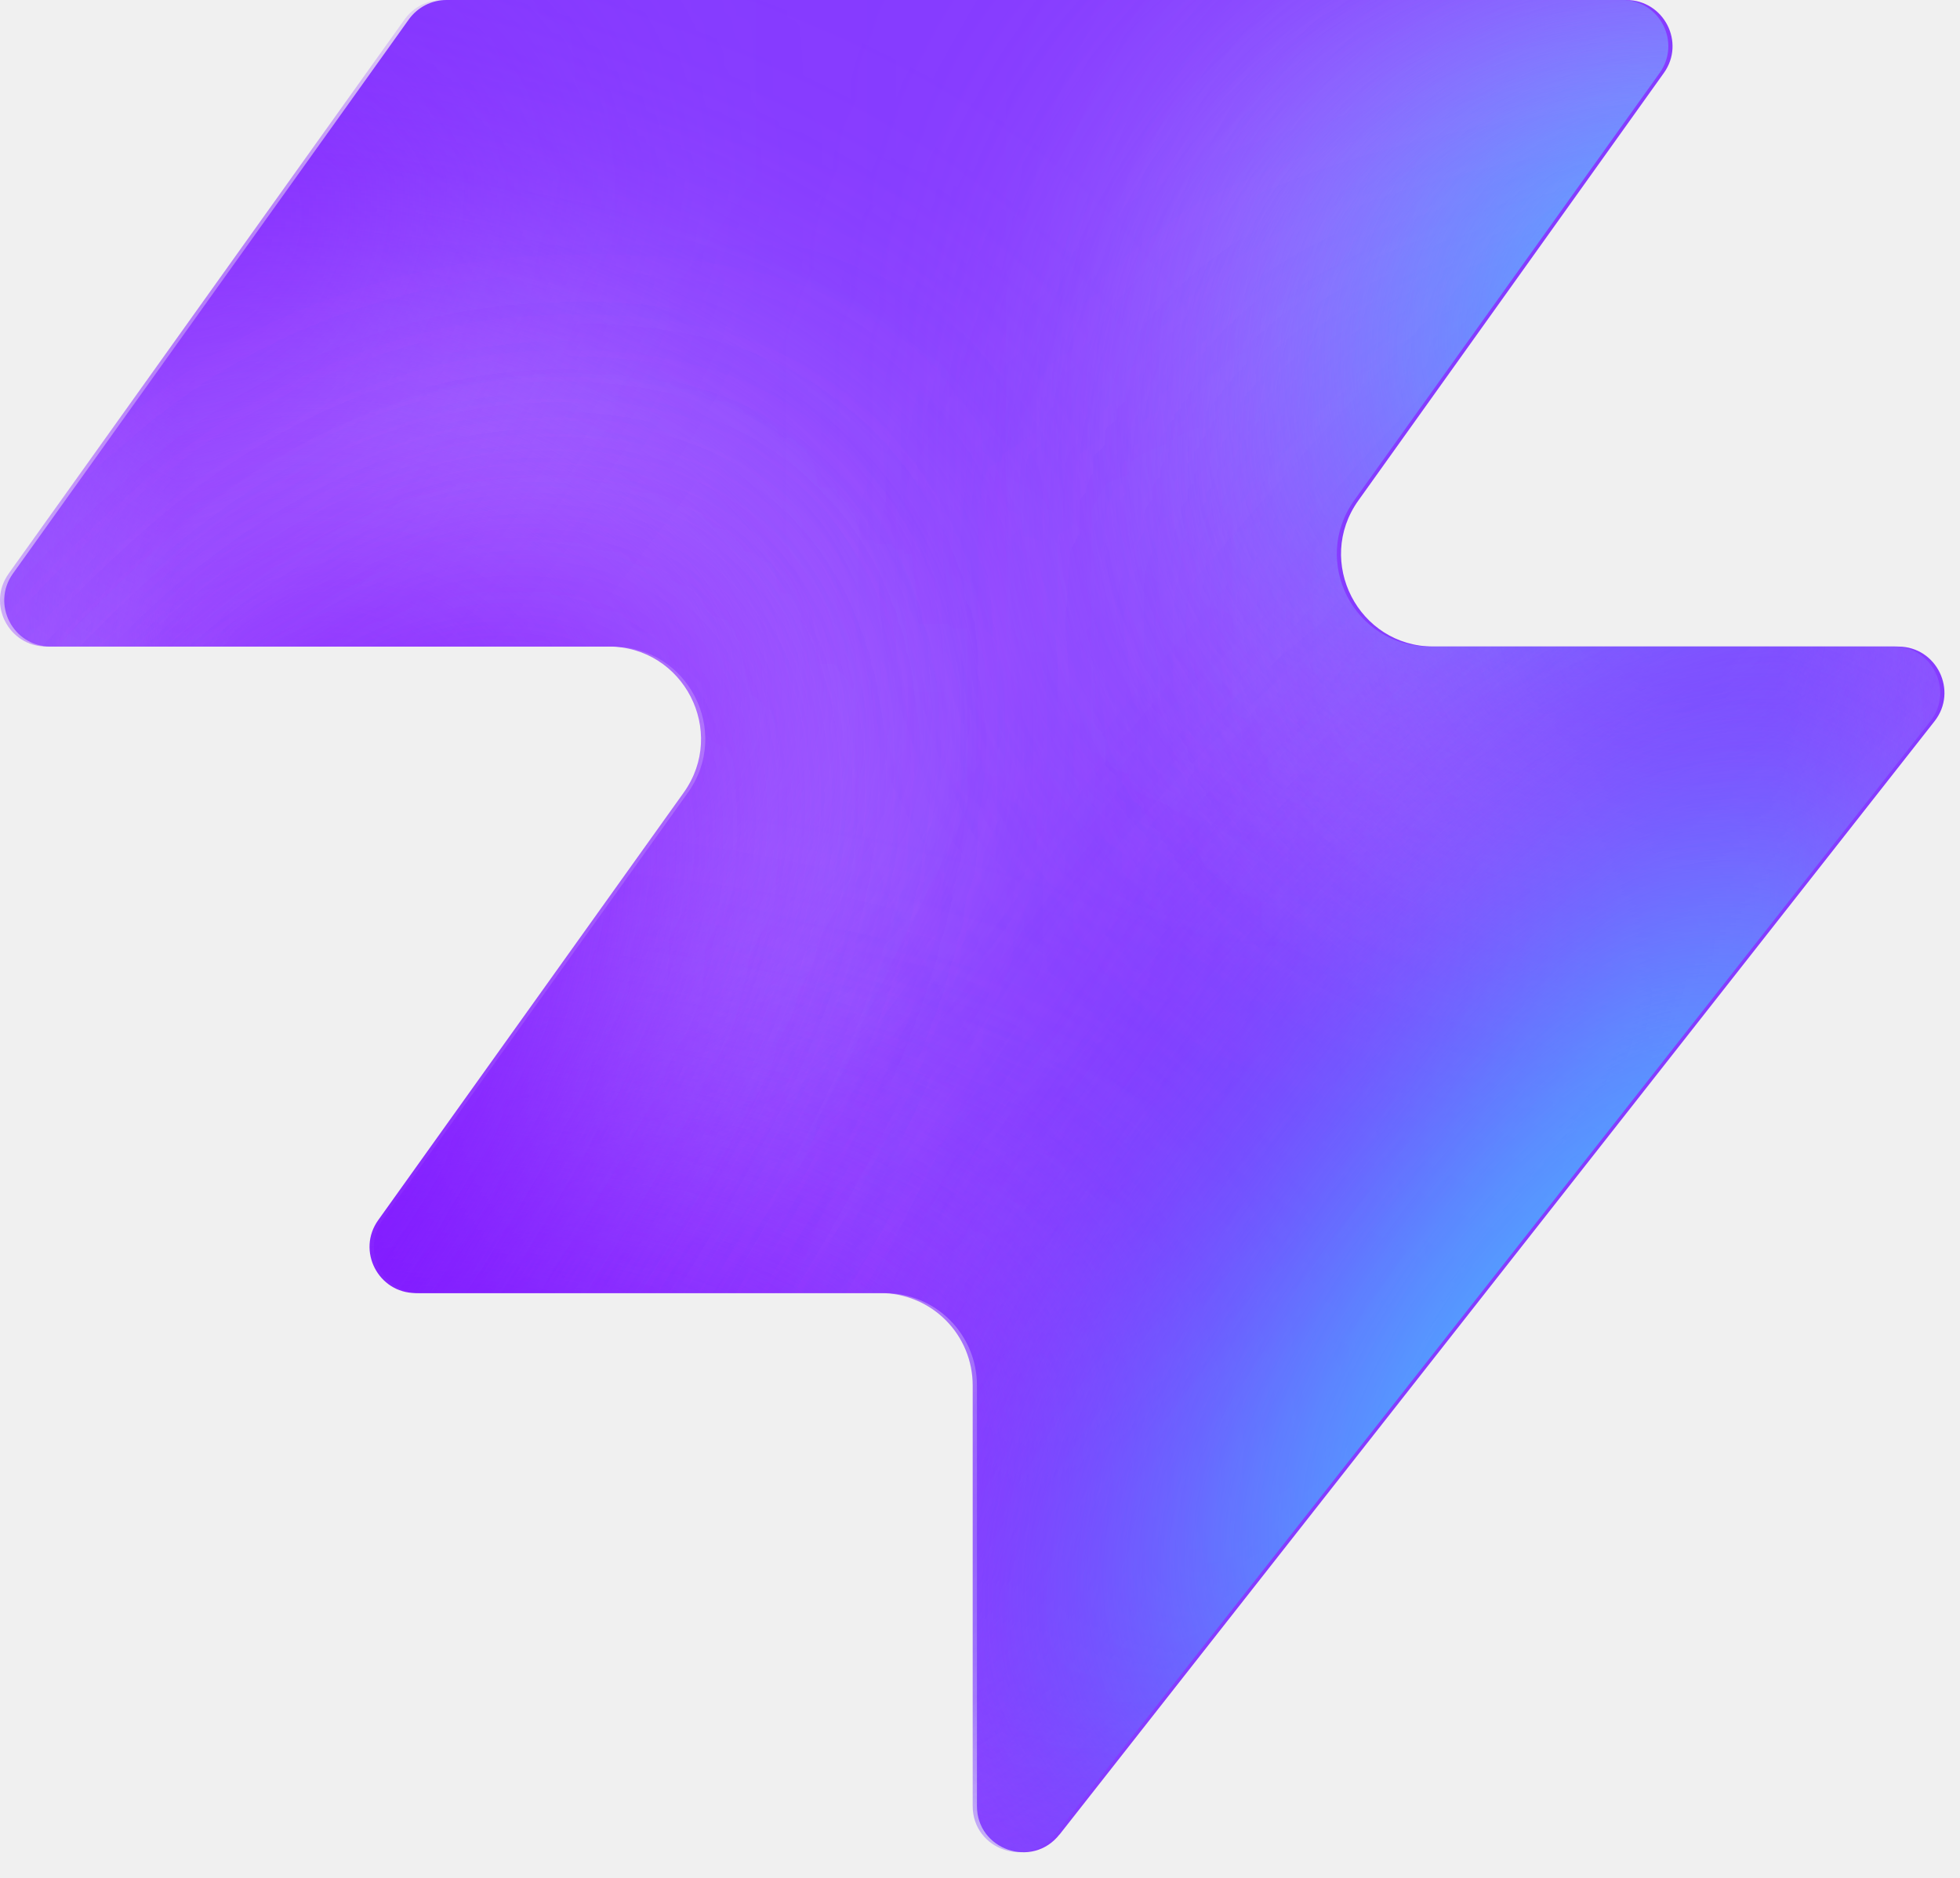
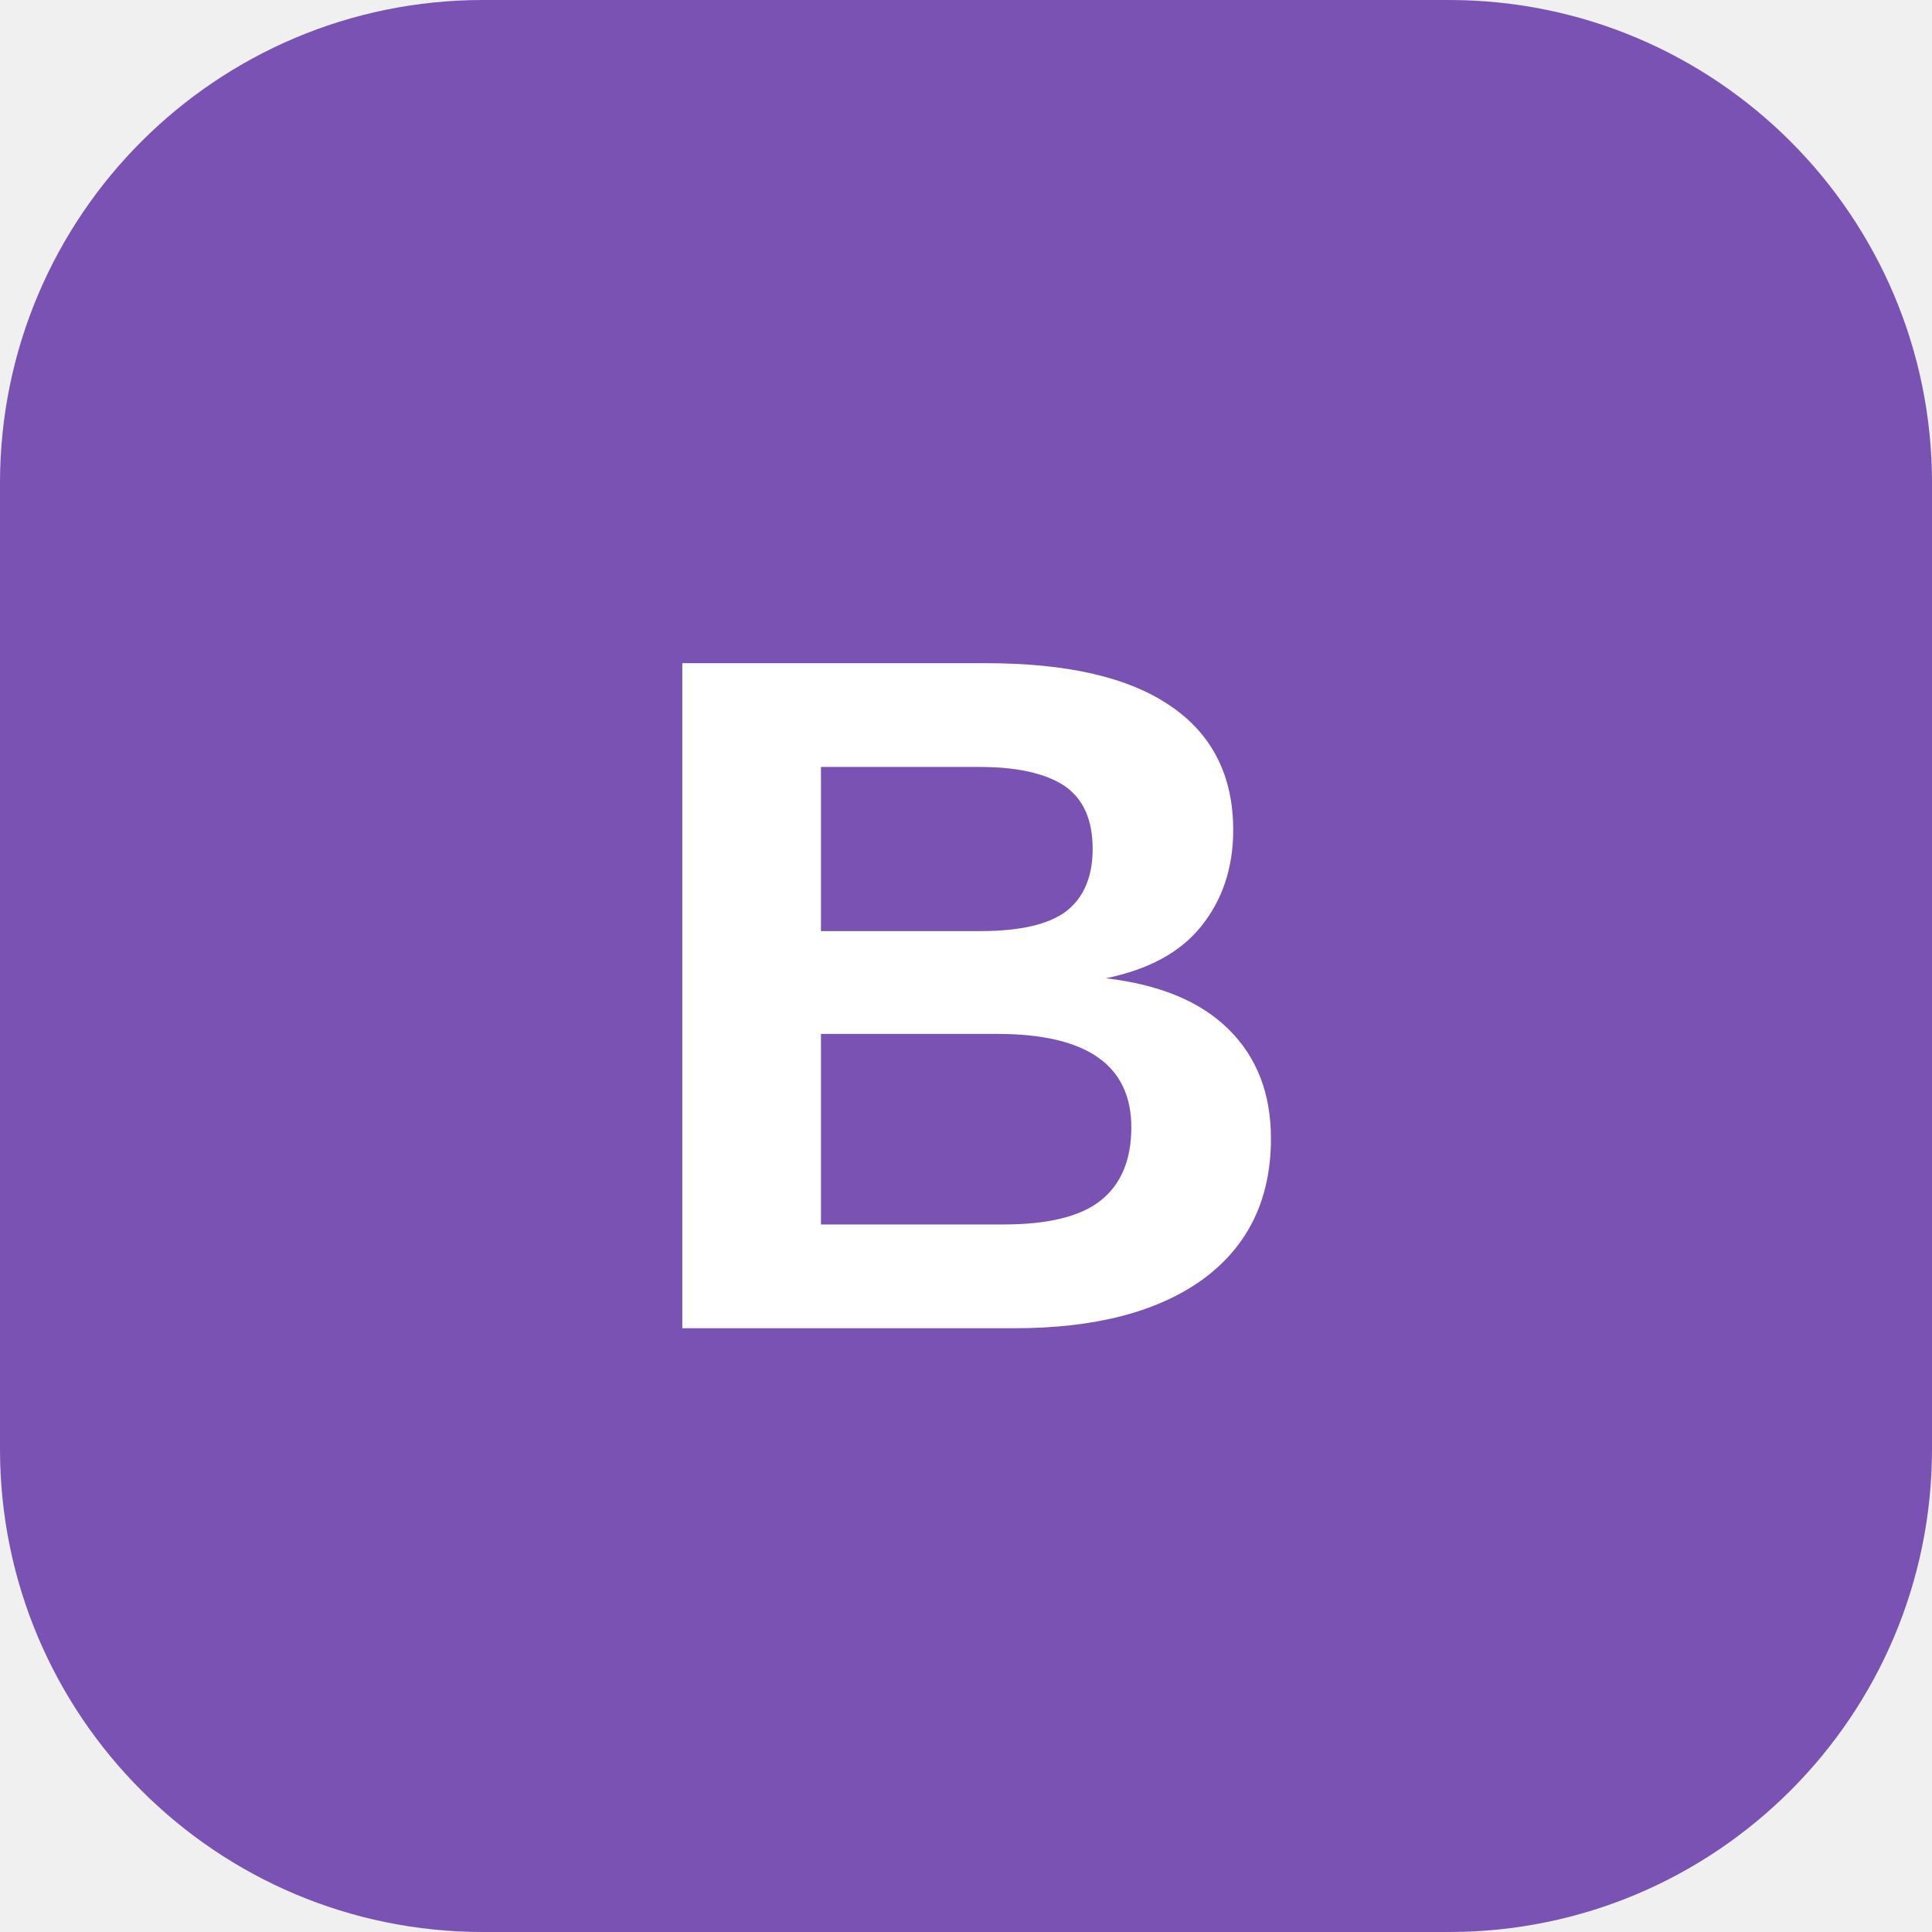
- <svg xmlns="http://www.w3.org/2000/svg" width="48" height="46" fill="none" viewBox="0 0 48 46">
-   <path fill="#863bff" d="M25.946 44.938c-.664.845-2.021.375-2.021-.698V33.937a2.26 2.26 0 0 0-2.262-2.262H10.287c-.92 0-1.456-1.04-.92-1.788l7.48-10.471c1.07-1.497 0-3.578-1.842-3.578H1.237c-.92 0-1.456-1.04-.92-1.788L10.013.474c.214-.297.556-.474.92-.474h28.894c.92 0 1.456 1.04.92 1.788l-7.48 10.471c-1.07 1.498 0 3.579 1.842 3.579h11.377c.943 0 1.473 1.088.89 1.83L25.947 44.94z" style="fill:#863bff;fill:color(display-p3 .525 .23 1);fill-opacity:1" />
-   <mask id="a" width="48" height="46" x="0" y="0" maskUnits="userSpaceOnUse" style="mask-type:alpha">
-     <path fill="#000" d="M25.842 44.938c-.664.844-2.021.375-2.021-.698V33.937a2.26 2.26 0 0 0-2.262-2.262H10.183c-.92 0-1.456-1.04-.92-1.788l7.48-10.471c1.07-1.498 0-3.579-1.842-3.579H1.133c-.92 0-1.456-1.04-.92-1.787L9.91.473c.214-.297.556-.474.92-.474h28.894c.92 0 1.456 1.04.92 1.788l-7.48 10.471c-1.07 1.498 0 3.578 1.842 3.578h11.377c.943 0 1.473 1.088.89 1.832L25.843 44.94z" style="fill:#000;fill-opacity:1" />
-   </mask>
-   <g mask="url(#a)">
-     <g filter="url(#b)">
-       <ellipse cx="5.508" cy="14.704" fill="#ede6ff" rx="5.508" ry="14.704" style="fill:#ede6ff;fill:color(display-p3 .927 .903 1);fill-opacity:1" transform="matrix(.00324 1 1 -.00324 -4.47 31.516)" />
-     </g>
-     <g filter="url(#c)">
-       <ellipse cx="10.399" cy="29.851" fill="#ede6ff" rx="10.399" ry="29.851" style="fill:#ede6ff;fill:color(display-p3 .927 .903 1);fill-opacity:1" transform="matrix(.00324 1 1 -.00324 -39.328 7.883)" />
-     </g>
-     <g filter="url(#d)">
-       <ellipse cx="5.508" cy="30.487" fill="#7e14ff" rx="5.508" ry="30.487" style="fill:#7e14ff;fill:color(display-p3 .492 .077 1);fill-opacity:1" transform="rotate(89.814 -25.913 -14.639)scale(1 -1)" />
-     </g>
-     <g filter="url(#e)">
-       <ellipse cx="5.508" cy="30.599" fill="#7e14ff" rx="5.508" ry="30.599" style="fill:#7e14ff;fill:color(display-p3 .492 .077 1);fill-opacity:1" transform="rotate(89.814 -32.644 -3.334)scale(1 -1)" />
-     </g>
-     <g filter="url(#f)">
-       <ellipse cx="5.508" cy="30.599" fill="#7e14ff" rx="5.508" ry="30.599" style="fill:#7e14ff;fill:color(display-p3 .492 .077 1);fill-opacity:1" transform="matrix(.00324 1 1 -.00324 -34.34 30.47)" />
-     </g>
-     <g filter="url(#g)">
-       <ellipse cx="14.072" cy="22.078" fill="#ede6ff" rx="14.072" ry="22.078" style="fill:#ede6ff;fill:color(display-p3 .927 .903 1);fill-opacity:1" transform="rotate(93.35 24.506 48.493)scale(-1 1)" />
-     </g>
-     <g filter="url(#h)">
-       <ellipse cx="3.47" cy="21.501" fill="#7e14ff" rx="3.47" ry="21.501" style="fill:#7e14ff;fill:color(display-p3 .492 .077 1);fill-opacity:1" transform="rotate(89.009 28.708 47.59)scale(-1 1)" />
-     </g>
-     <g filter="url(#i)">
-       <ellipse cx="3.47" cy="21.501" fill="#7e14ff" rx="3.47" ry="21.501" style="fill:#7e14ff;fill:color(display-p3 .492 .077 1);fill-opacity:1" transform="rotate(89.009 28.708 47.59)scale(-1 1)" />
-     </g>
-     <g filter="url(#j)">
-       <ellipse cx=".387" cy="8.972" fill="#7e14ff" rx="4.407" ry="29.108" style="fill:#7e14ff;fill:color(display-p3 .492 .077 1);fill-opacity:1" transform="rotate(39.51 .387 8.972)" />
-     </g>
-     <g filter="url(#k)">
-       <ellipse cx="47.523" cy="-6.092" fill="#7e14ff" rx="4.407" ry="29.108" style="fill:#7e14ff;fill:color(display-p3 .492 .077 1);fill-opacity:1" transform="rotate(37.892 47.523 -6.092)" />
-     </g>
-     <g filter="url(#l)">
-       <ellipse cx="41.412" cy="6.333" fill="#47bfff" rx="5.971" ry="9.665" style="fill:#47bfff;fill:color(display-p3 .28 .748 1);fill-opacity:1" transform="rotate(37.892 41.412 6.333)" />
-     </g>
-     <g filter="url(#m)">
-       <ellipse cx="-1.879" cy="38.332" fill="#7e14ff" rx="4.407" ry="29.108" style="fill:#7e14ff;fill:color(display-p3 .492 .077 1);fill-opacity:1" transform="rotate(37.892 -1.88 38.332)" />
-     </g>
-     <g filter="url(#n)">
-       <ellipse cx="-1.879" cy="38.332" fill="#7e14ff" rx="4.407" ry="29.108" style="fill:#7e14ff;fill:color(display-p3 .492 .077 1);fill-opacity:1" transform="rotate(37.892 -1.88 38.332)" />
-     </g>
-     <g filter="url(#o)">
-       <ellipse cx="35.651" cy="29.907" fill="#7e14ff" rx="4.407" ry="29.108" style="fill:#7e14ff;fill:color(display-p3 .492 .077 1);fill-opacity:1" transform="rotate(37.892 35.651 29.907)" />
-     </g>
-     <g filter="url(#p)">
-       <ellipse cx="38.418" cy="32.4" fill="#47bfff" rx="5.971" ry="15.297" style="fill:#47bfff;fill:color(display-p3 .28 .748 1);fill-opacity:1" transform="rotate(37.892 38.418 32.4)" />
-     </g>
-   </g>
-   <defs>
-     <filter id="b" width="60.045" height="41.654" x="-19.77" y="16.149" color-interpolation-filters="sRGB" filterUnits="userSpaceOnUse">
-       <feFlood flood-opacity="0" result="BackgroundImageFix" />
-       <feBlend in="SourceGraphic" in2="BackgroundImageFix" result="shape" />
-       <feGaussianBlur result="effect1_foregroundBlur_2002_17158" stdDeviation="7.659" />
-     </filter>
-     <filter id="c" width="90.34" height="51.437" x="-54.613" y="-7.533" color-interpolation-filters="sRGB" filterUnits="userSpaceOnUse">
-       <feFlood flood-opacity="0" result="BackgroundImageFix" />
-       <feBlend in="SourceGraphic" in2="BackgroundImageFix" result="shape" />
-       <feGaussianBlur result="effect1_foregroundBlur_2002_17158" stdDeviation="7.659" />
-     </filter>
-     <filter id="d" width="79.355" height="29.4" x="-49.64" y="2.03" color-interpolation-filters="sRGB" filterUnits="userSpaceOnUse">
-       <feFlood flood-opacity="0" result="BackgroundImageFix" />
-       <feBlend in="SourceGraphic" in2="BackgroundImageFix" result="shape" />
-       <feGaussianBlur result="effect1_foregroundBlur_2002_17158" stdDeviation="4.596" />
-     </filter>
-     <filter id="e" width="79.579" height="29.4" x="-45.045" y="20.029" color-interpolation-filters="sRGB" filterUnits="userSpaceOnUse">
-       <feFlood flood-opacity="0" result="BackgroundImageFix" />
-       <feBlend in="SourceGraphic" in2="BackgroundImageFix" result="shape" />
-       <feGaussianBlur result="effect1_foregroundBlur_2002_17158" stdDeviation="4.596" />
-     </filter>
-     <filter id="f" width="79.579" height="29.4" x="-43.513" y="21.178" color-interpolation-filters="sRGB" filterUnits="userSpaceOnUse">
-       <feFlood flood-opacity="0" result="BackgroundImageFix" />
-       <feBlend in="SourceGraphic" in2="BackgroundImageFix" result="shape" />
-       <feGaussianBlur result="effect1_foregroundBlur_2002_17158" stdDeviation="4.596" />
-     </filter>
-     <filter id="g" width="74.749" height="58.852" x="15.756" y="-17.901" color-interpolation-filters="sRGB" filterUnits="userSpaceOnUse">
-       <feFlood flood-opacity="0" result="BackgroundImageFix" />
-       <feBlend in="SourceGraphic" in2="BackgroundImageFix" result="shape" />
-       <feGaussianBlur result="effect1_foregroundBlur_2002_17158" stdDeviation="7.659" />
-     </filter>
-     <filter id="h" width="61.377" height="25.362" x="23.548" y="2.284" color-interpolation-filters="sRGB" filterUnits="userSpaceOnUse">
-       <feFlood flood-opacity="0" result="BackgroundImageFix" />
-       <feBlend in="SourceGraphic" in2="BackgroundImageFix" result="shape" />
-       <feGaussianBlur result="effect1_foregroundBlur_2002_17158" stdDeviation="4.596" />
-     </filter>
-     <filter id="i" width="61.377" height="25.362" x="23.548" y="2.284" color-interpolation-filters="sRGB" filterUnits="userSpaceOnUse">
-       <feFlood flood-opacity="0" result="BackgroundImageFix" />
-       <feBlend in="SourceGraphic" in2="BackgroundImageFix" result="shape" />
-       <feGaussianBlur result="effect1_foregroundBlur_2002_17158" stdDeviation="4.596" />
-     </filter>
-     <filter id="j" width="56.045" height="63.649" x="-27.636" y="-22.853" color-interpolation-filters="sRGB" filterUnits="userSpaceOnUse">
-       <feFlood flood-opacity="0" result="BackgroundImageFix" />
-       <feBlend in="SourceGraphic" in2="BackgroundImageFix" result="shape" />
-       <feGaussianBlur result="effect1_foregroundBlur_2002_17158" stdDeviation="4.596" />
-     </filter>
-     <filter id="k" width="54.814" height="64.646" x="20.116" y="-38.415" color-interpolation-filters="sRGB" filterUnits="userSpaceOnUse">
-       <feFlood flood-opacity="0" result="BackgroundImageFix" />
-       <feBlend in="SourceGraphic" in2="BackgroundImageFix" result="shape" />
-       <feGaussianBlur result="effect1_foregroundBlur_2002_17158" stdDeviation="4.596" />
-     </filter>
-     <filter id="l" width="33.541" height="35.313" x="24.641" y="-11.323" color-interpolation-filters="sRGB" filterUnits="userSpaceOnUse">
-       <feFlood flood-opacity="0" result="BackgroundImageFix" />
-       <feBlend in="SourceGraphic" in2="BackgroundImageFix" result="shape" />
-       <feGaussianBlur result="effect1_foregroundBlur_2002_17158" stdDeviation="4.596" />
-     </filter>
-     <filter id="m" width="54.814" height="64.646" x="-29.286" y="6.009" color-interpolation-filters="sRGB" filterUnits="userSpaceOnUse">
-       <feFlood flood-opacity="0" result="BackgroundImageFix" />
-       <feBlend in="SourceGraphic" in2="BackgroundImageFix" result="shape" />
-       <feGaussianBlur result="effect1_foregroundBlur_2002_17158" stdDeviation="4.596" />
-     </filter>
-     <filter id="n" width="54.814" height="64.646" x="-29.286" y="6.009" color-interpolation-filters="sRGB" filterUnits="userSpaceOnUse">
-       <feFlood flood-opacity="0" result="BackgroundImageFix" />
-       <feBlend in="SourceGraphic" in2="BackgroundImageFix" result="shape" />
-       <feGaussianBlur result="effect1_foregroundBlur_2002_17158" stdDeviation="4.596" />
-     </filter>
-     <filter id="o" width="54.814" height="64.646" x="8.244" y="-2.416" color-interpolation-filters="sRGB" filterUnits="userSpaceOnUse">
-       <feFlood flood-opacity="0" result="BackgroundImageFix" />
-       <feBlend in="SourceGraphic" in2="BackgroundImageFix" result="shape" />
-       <feGaussianBlur result="effect1_foregroundBlur_2002_17158" stdDeviation="4.596" />
-     </filter>
-     <filter id="p" width="39.409" height="43.623" x="18.713" y="10.588" color-interpolation-filters="sRGB" filterUnits="userSpaceOnUse">
-       <feFlood flood-opacity="0" result="BackgroundImageFix" />
-       <feBlend in="SourceGraphic" in2="BackgroundImageFix" result="shape" />
-       <feGaussianBlur result="effect1_foregroundBlur_2002_17158" stdDeviation="4.596" />
-     </filter>
-   </defs>
+ <svg xmlns="http://www.w3.org/2000/svg" viewBox="0 0 32 32">
+   <rect width="32" height="32" rx="8" fill="#7952B3" />
+   <text x="16" y="22" font-family="Arial, sans-serif" font-size="16" font-weight="bold" fill="#fff" text-anchor="middle">B</text>
</svg>
